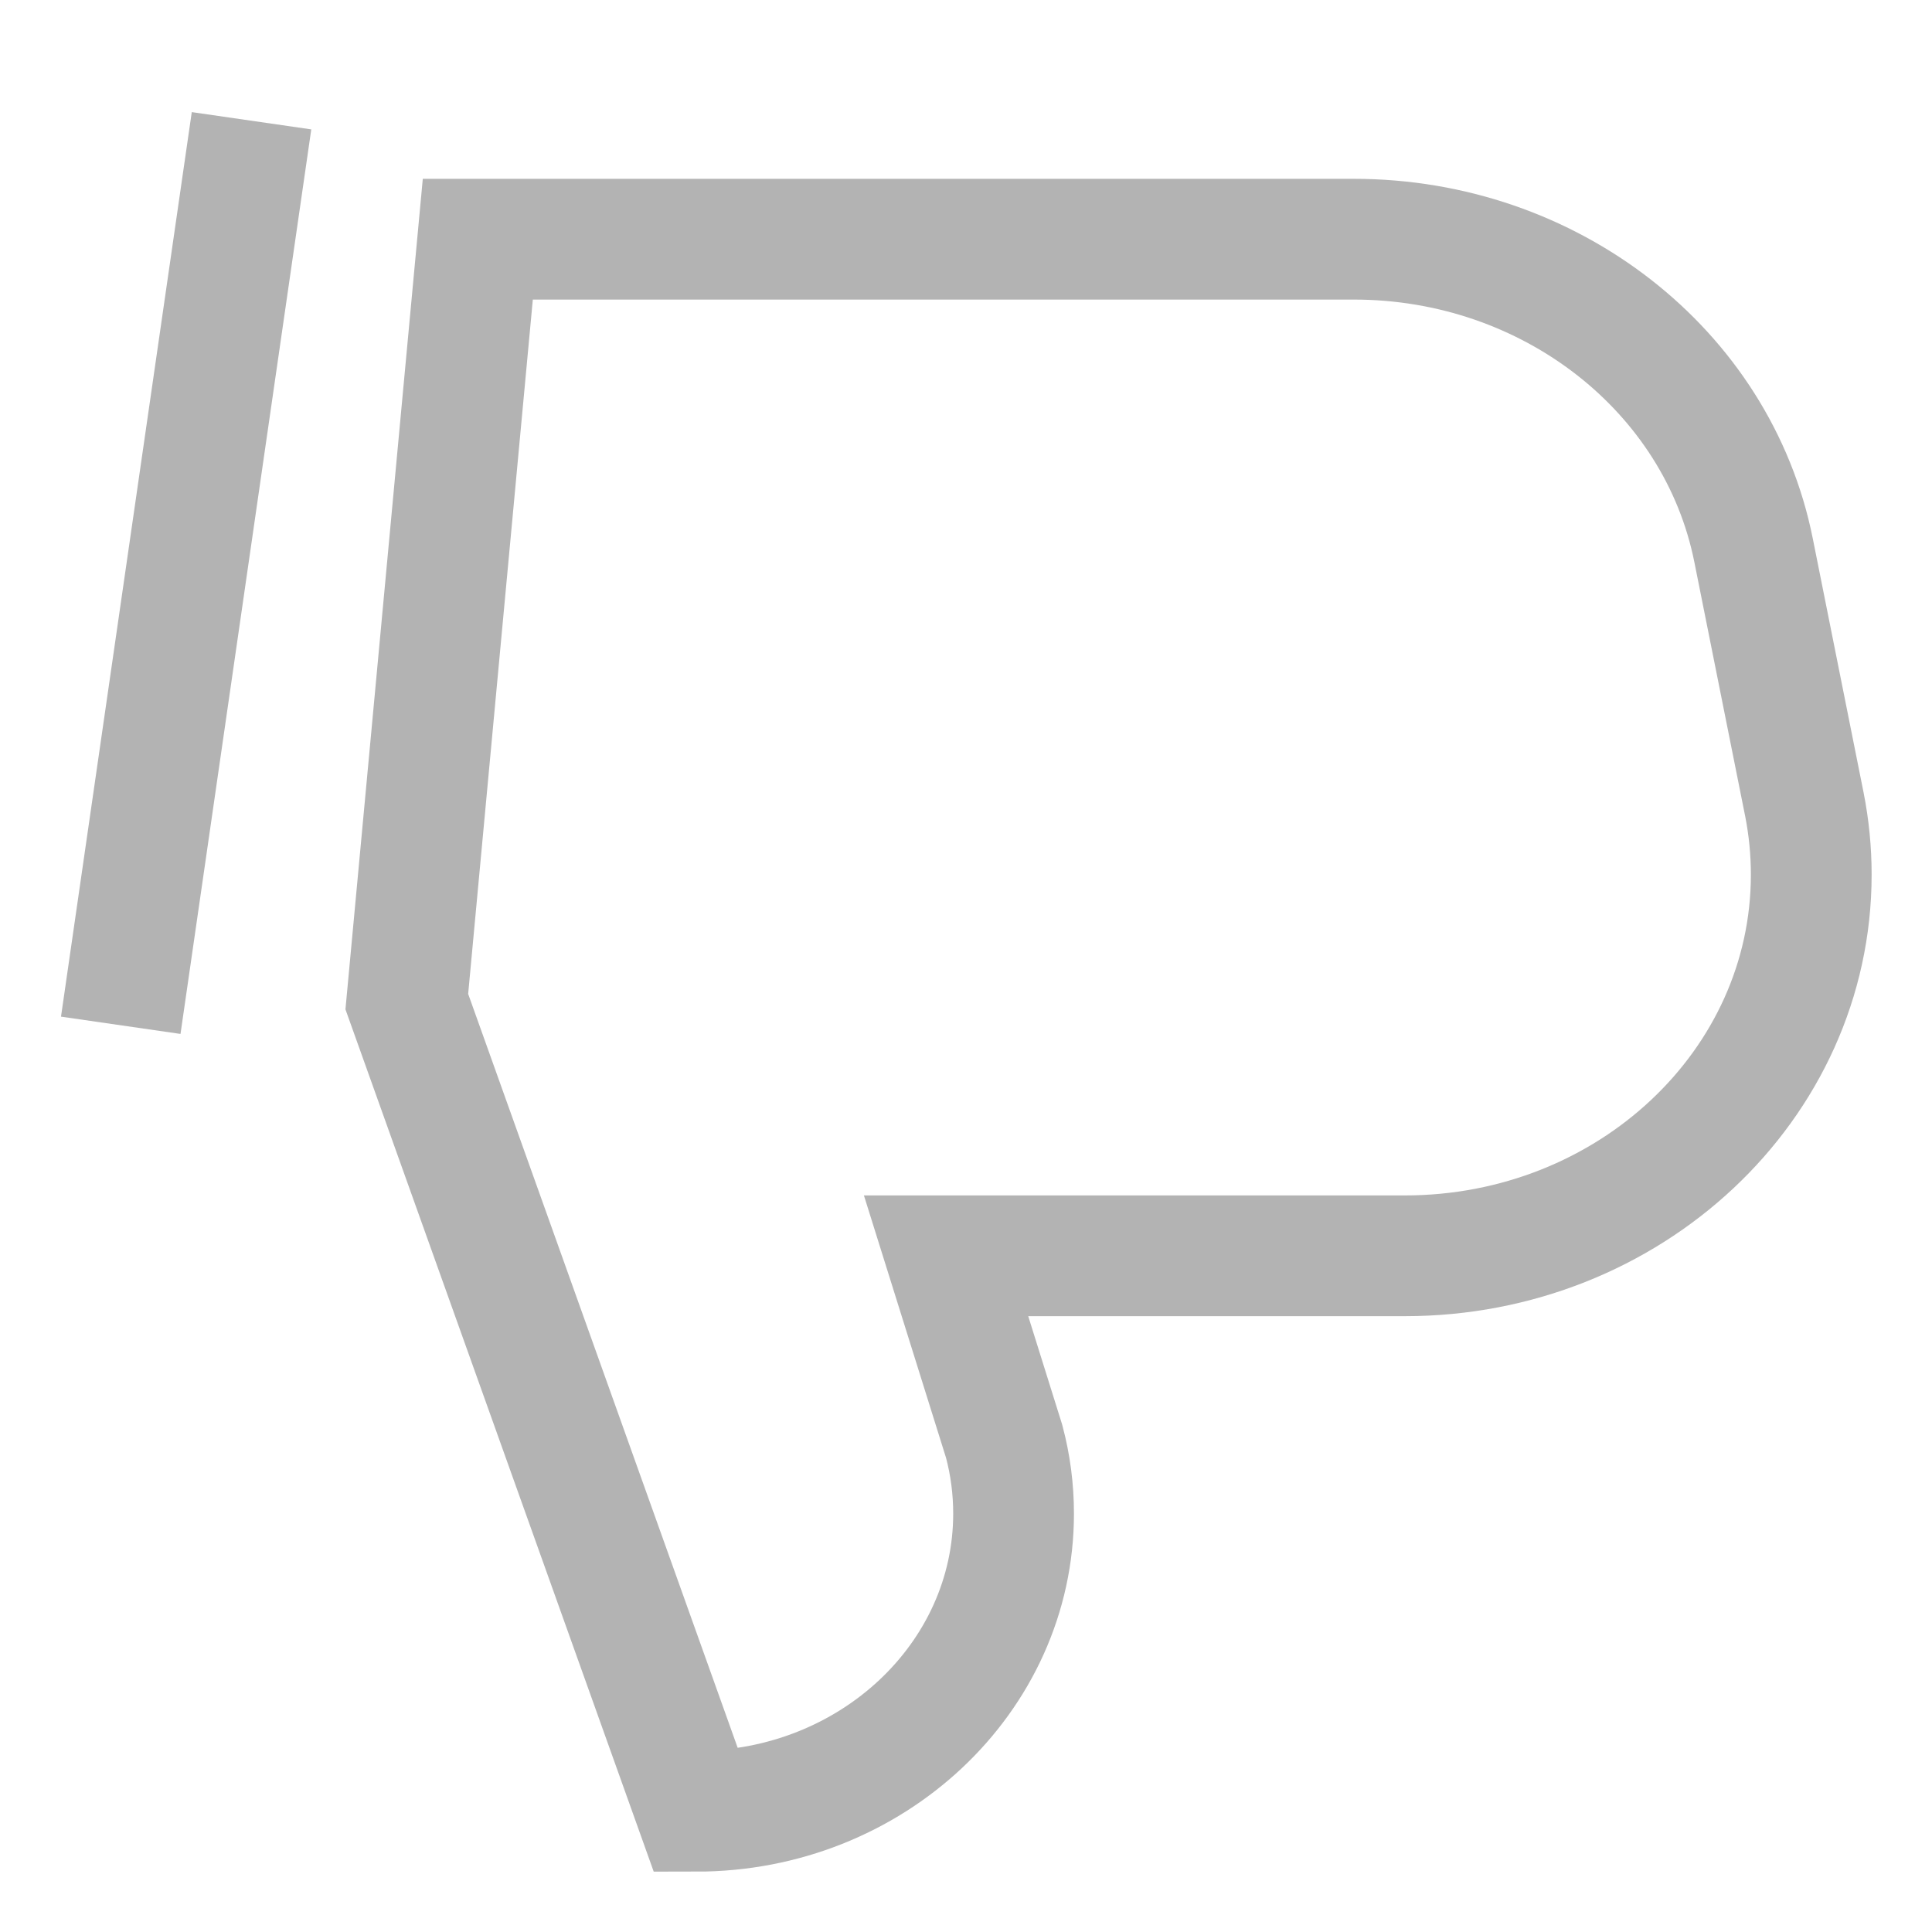
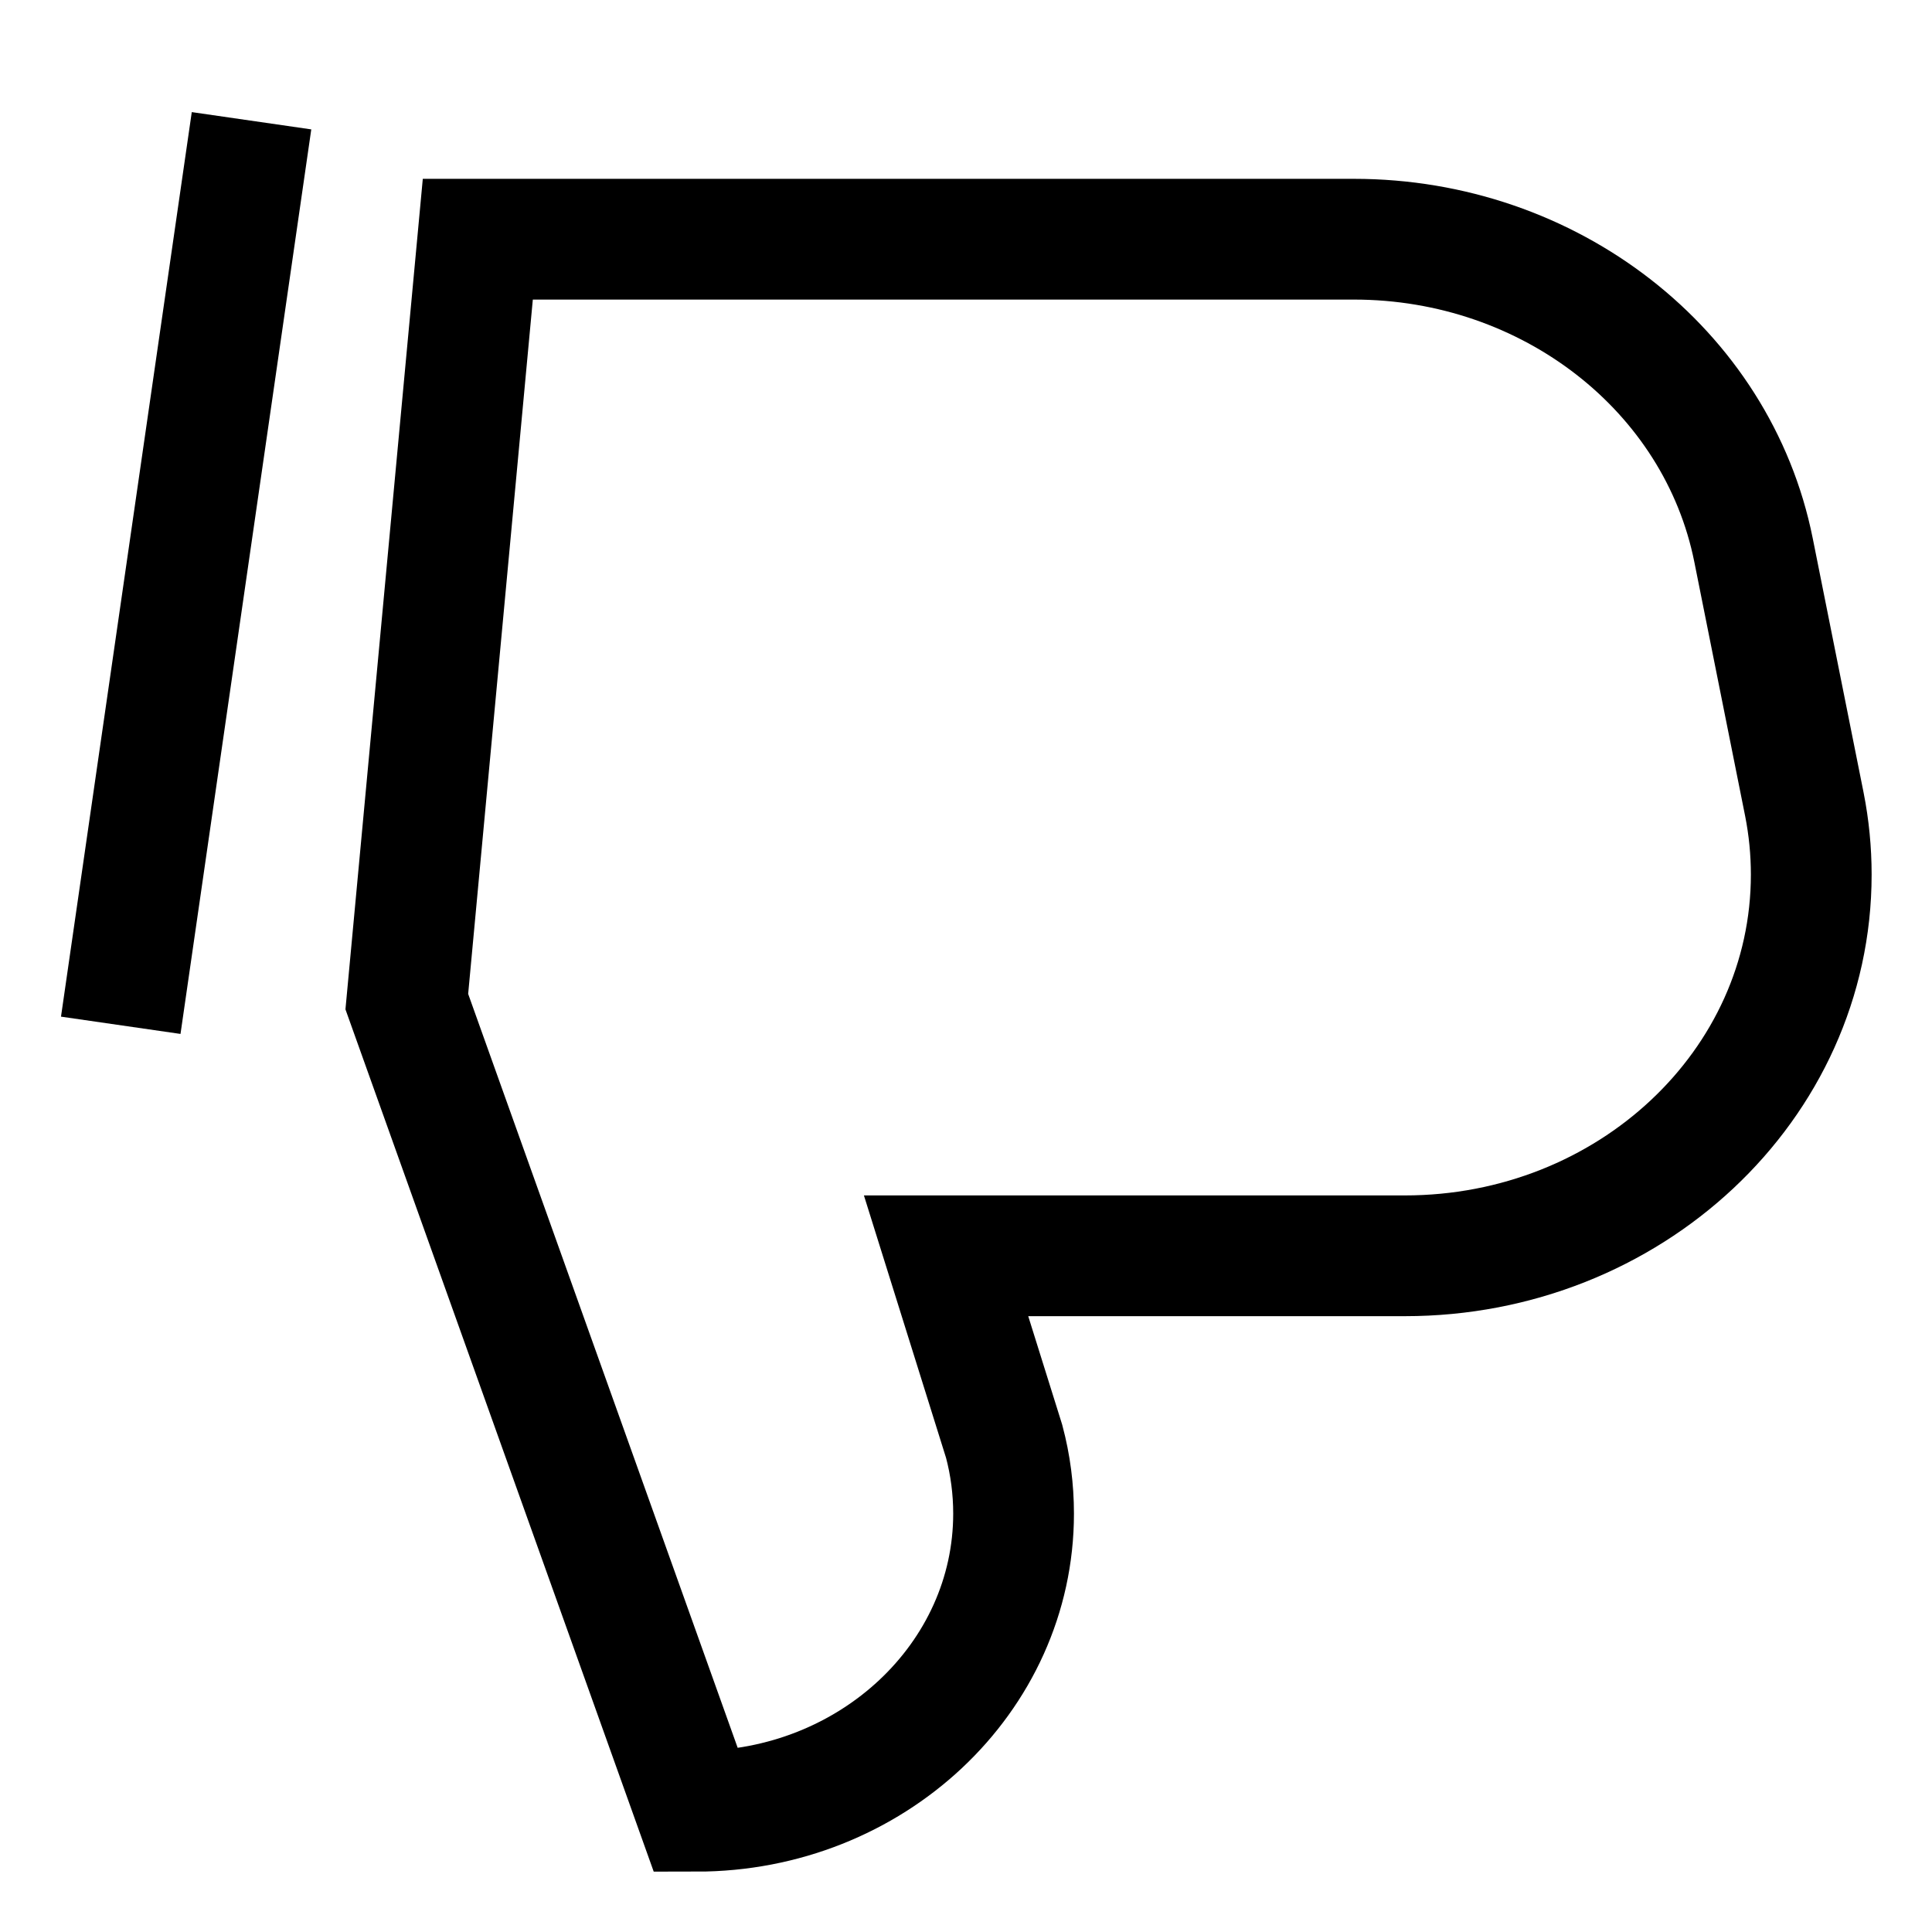
- <svg xmlns="http://www.w3.org/2000/svg" width="16" height="16" viewBox="0 0 16 16" fill="none">
-   <path fill-rule="evenodd" clip-rule="evenodd" d="M5.766 15C7.217 15 8.394 13.896 8.394 12.535C8.394 12.333 8.368 12.132 8.316 11.937L7.835 10.4H11.634C13.493 10.4 15 8.987 15 7.243C15 7.048 14.981 6.853 14.943 6.661L14.522 4.556C14.223 3.063 12.833 1.981 11.213 1.981H3.957L3.369 8.295L5.766 15Z" stroke="#B3B3B3" />
-   <path d="M1 8.491L2.083 1" stroke="#B3B3B3" />
+ <svg xmlns="http://www.w3.org/2000/svg" width="16" height="16" fill="none" viewBox="0 0 16 16">
+   <path fill-rule="evenodd" clip-rule="evenodd" d="M5.766 15C7.217 15 8.394 13.896 8.394 12.535C8.394 12.333 8.368 12.132 8.316 11.937L7.835 10.4H11.634C13.493 10.4 15 8.987 15 7.243C15 7.048 14.981 6.853 14.943 6.661L14.522 4.556C14.223 3.063 12.833 1.981 11.213 1.981H3.957L3.369 8.295L5.766 15Z" stroke="currentColor" />
+   <path d="M1 8.491L2.083 1" stroke="currentColor" />
</svg>
